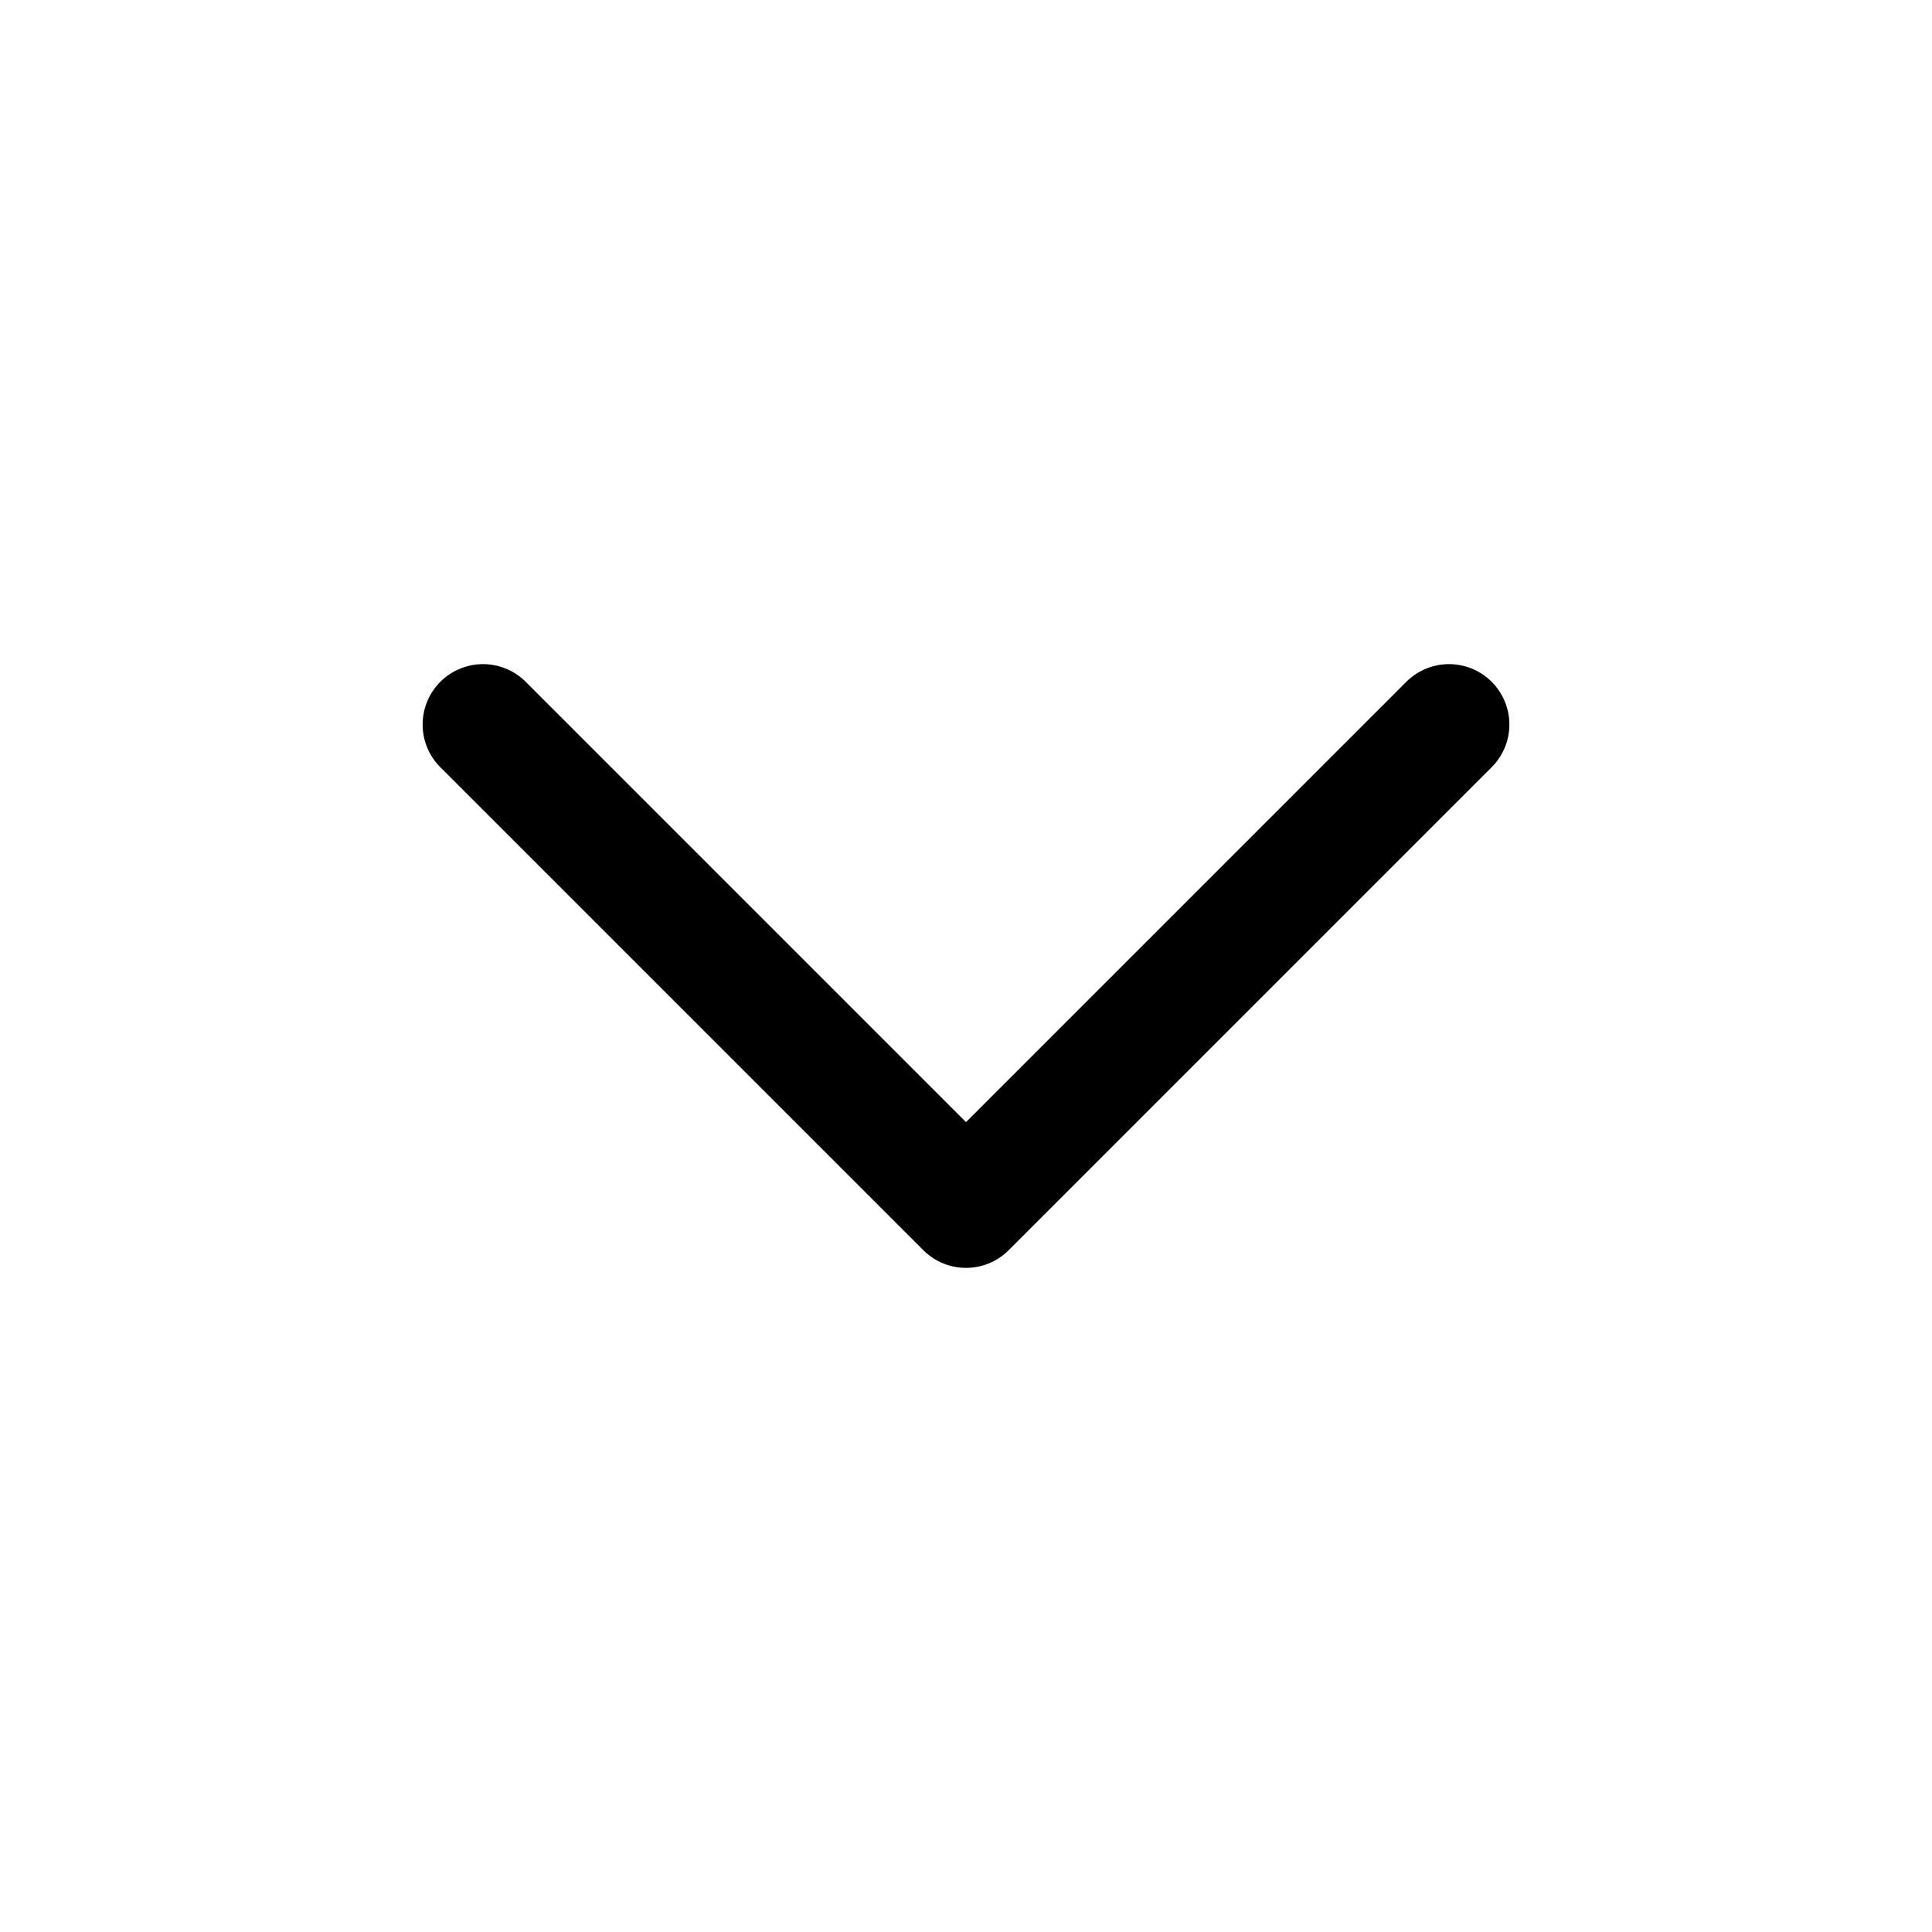
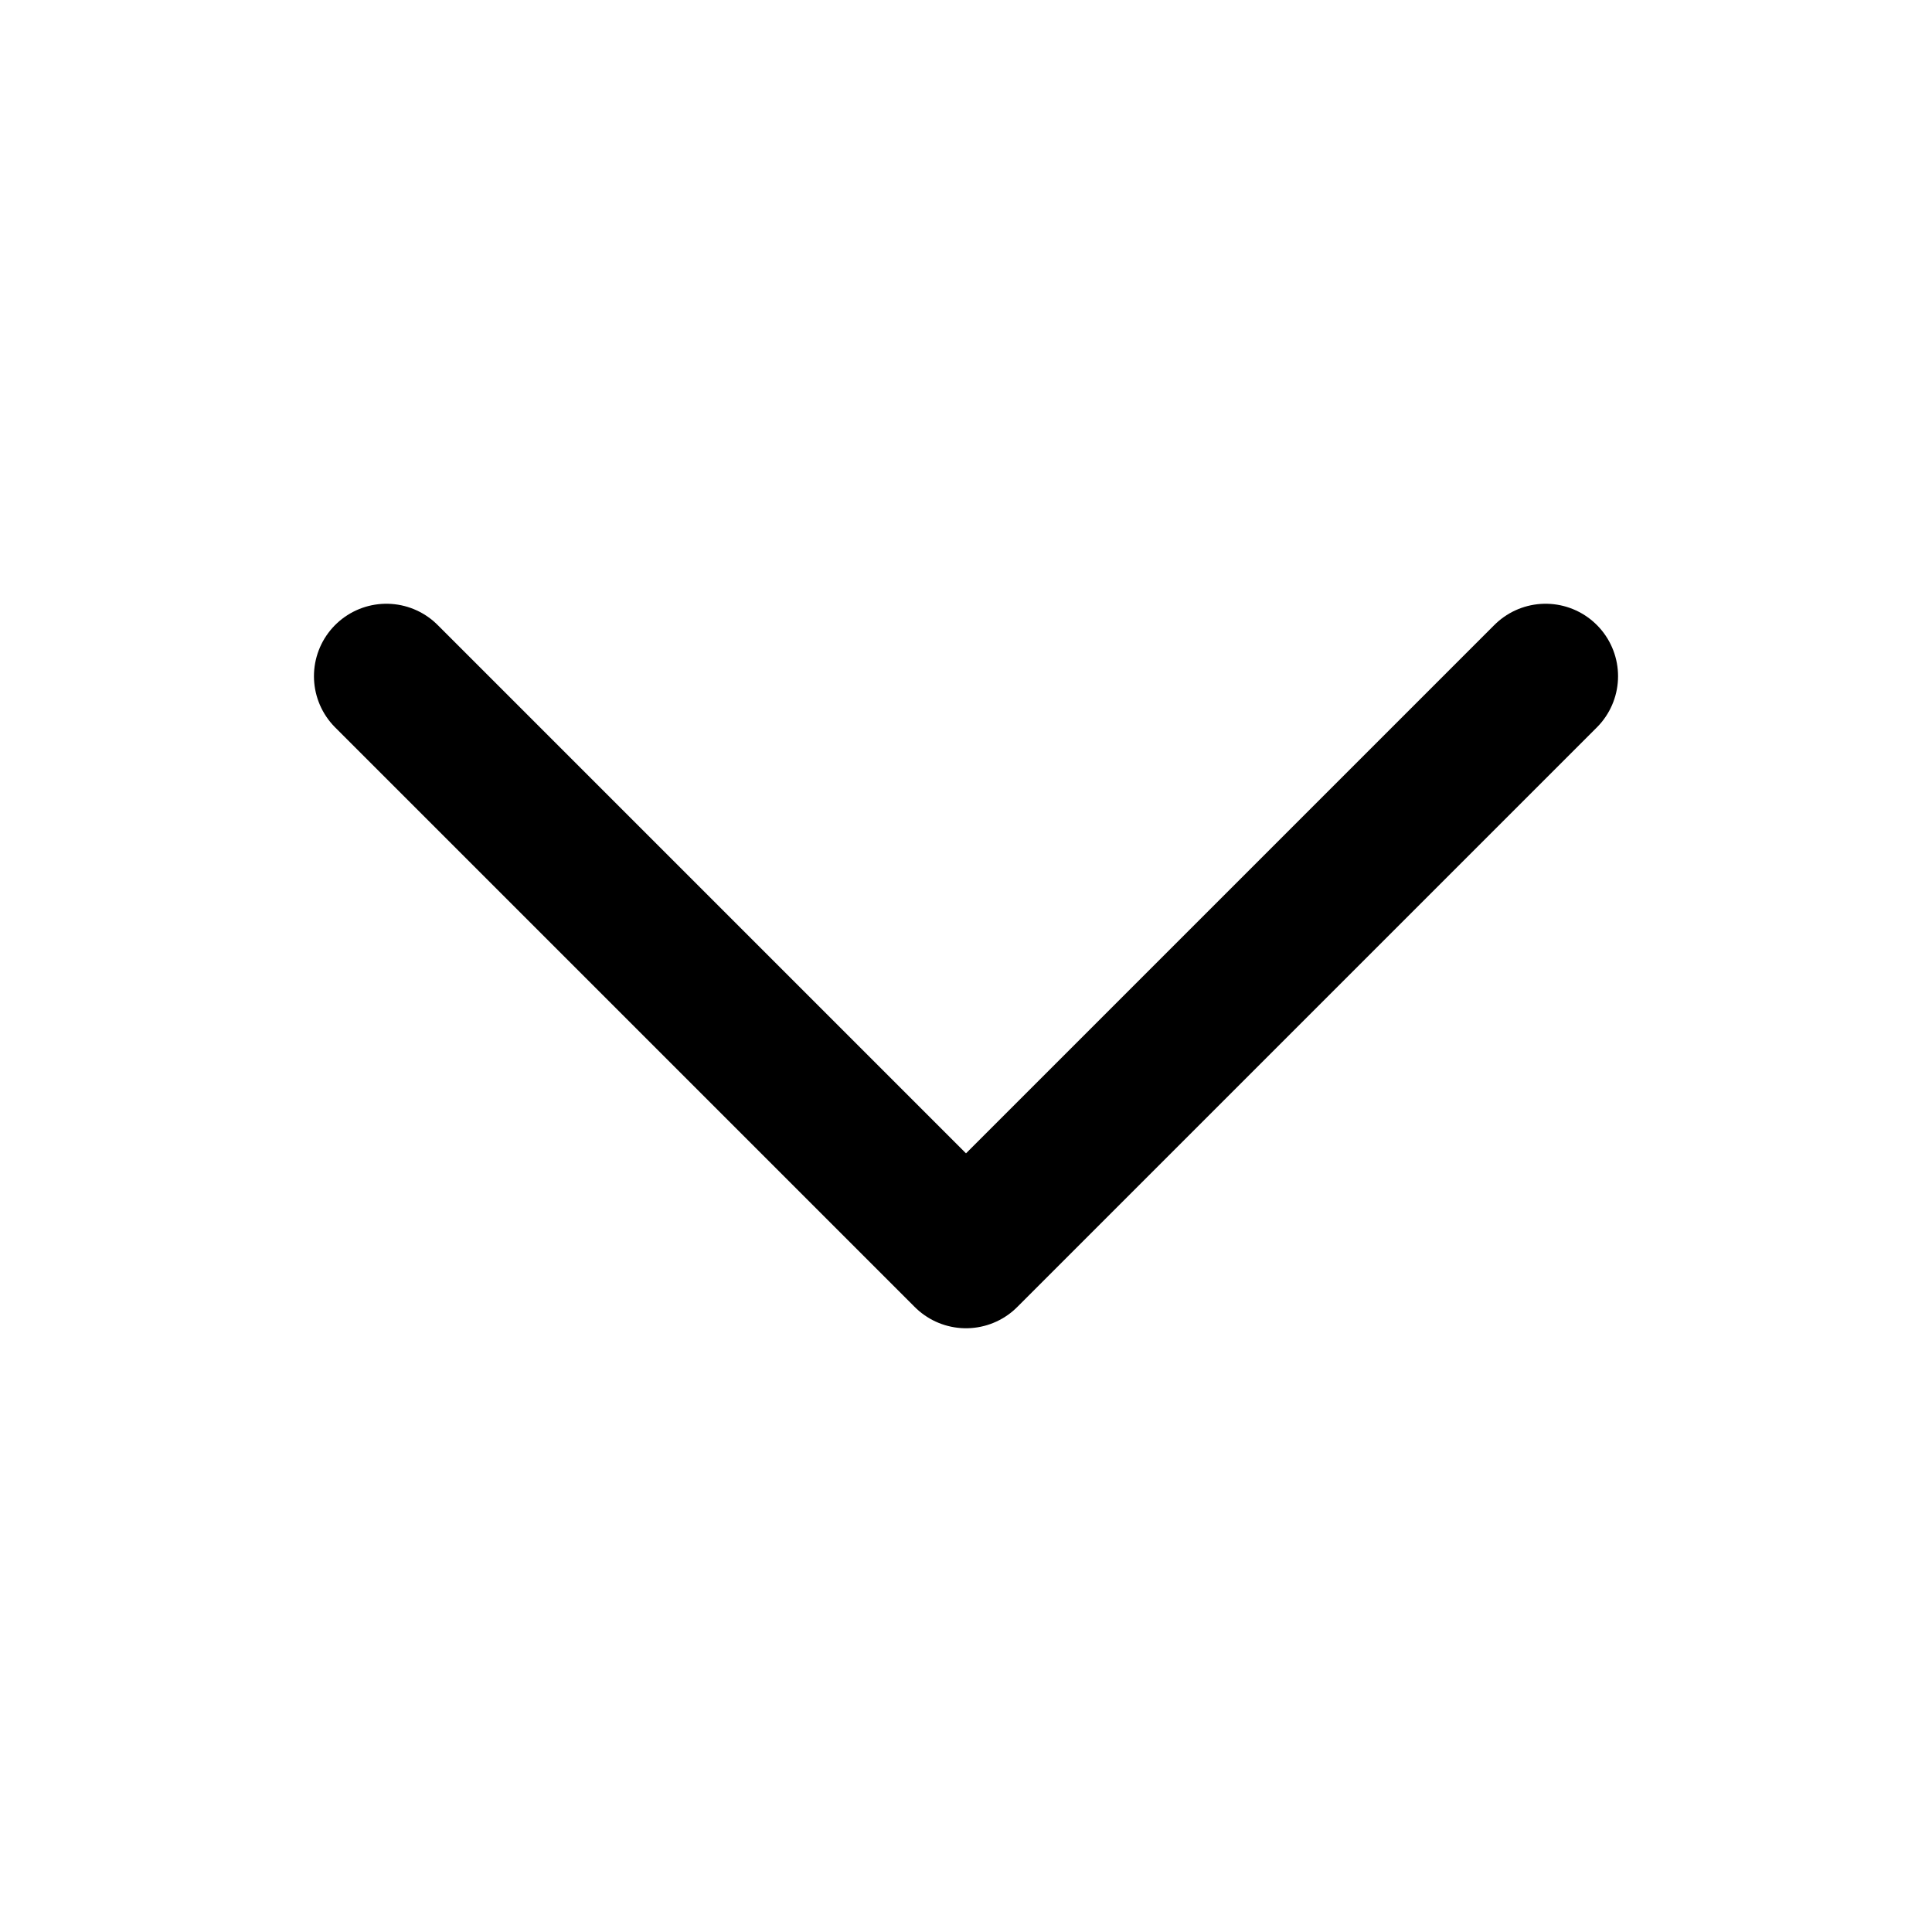
- <svg xmlns="http://www.w3.org/2000/svg" viewBox="0 0 24 24" stroke-width="1.5" stroke="currentColor" fill="none" stroke-linecap="round" stroke-linejoin="round">
+ <svg xmlns="http://www.w3.org/2000/svg" viewBox="2 2 20 20" stroke-width="1.5" stroke="currentColor" fill="none" stroke-linecap="round" stroke-linejoin="round">
  <polyline points="6 9 12 15 18 9" />
</svg>
